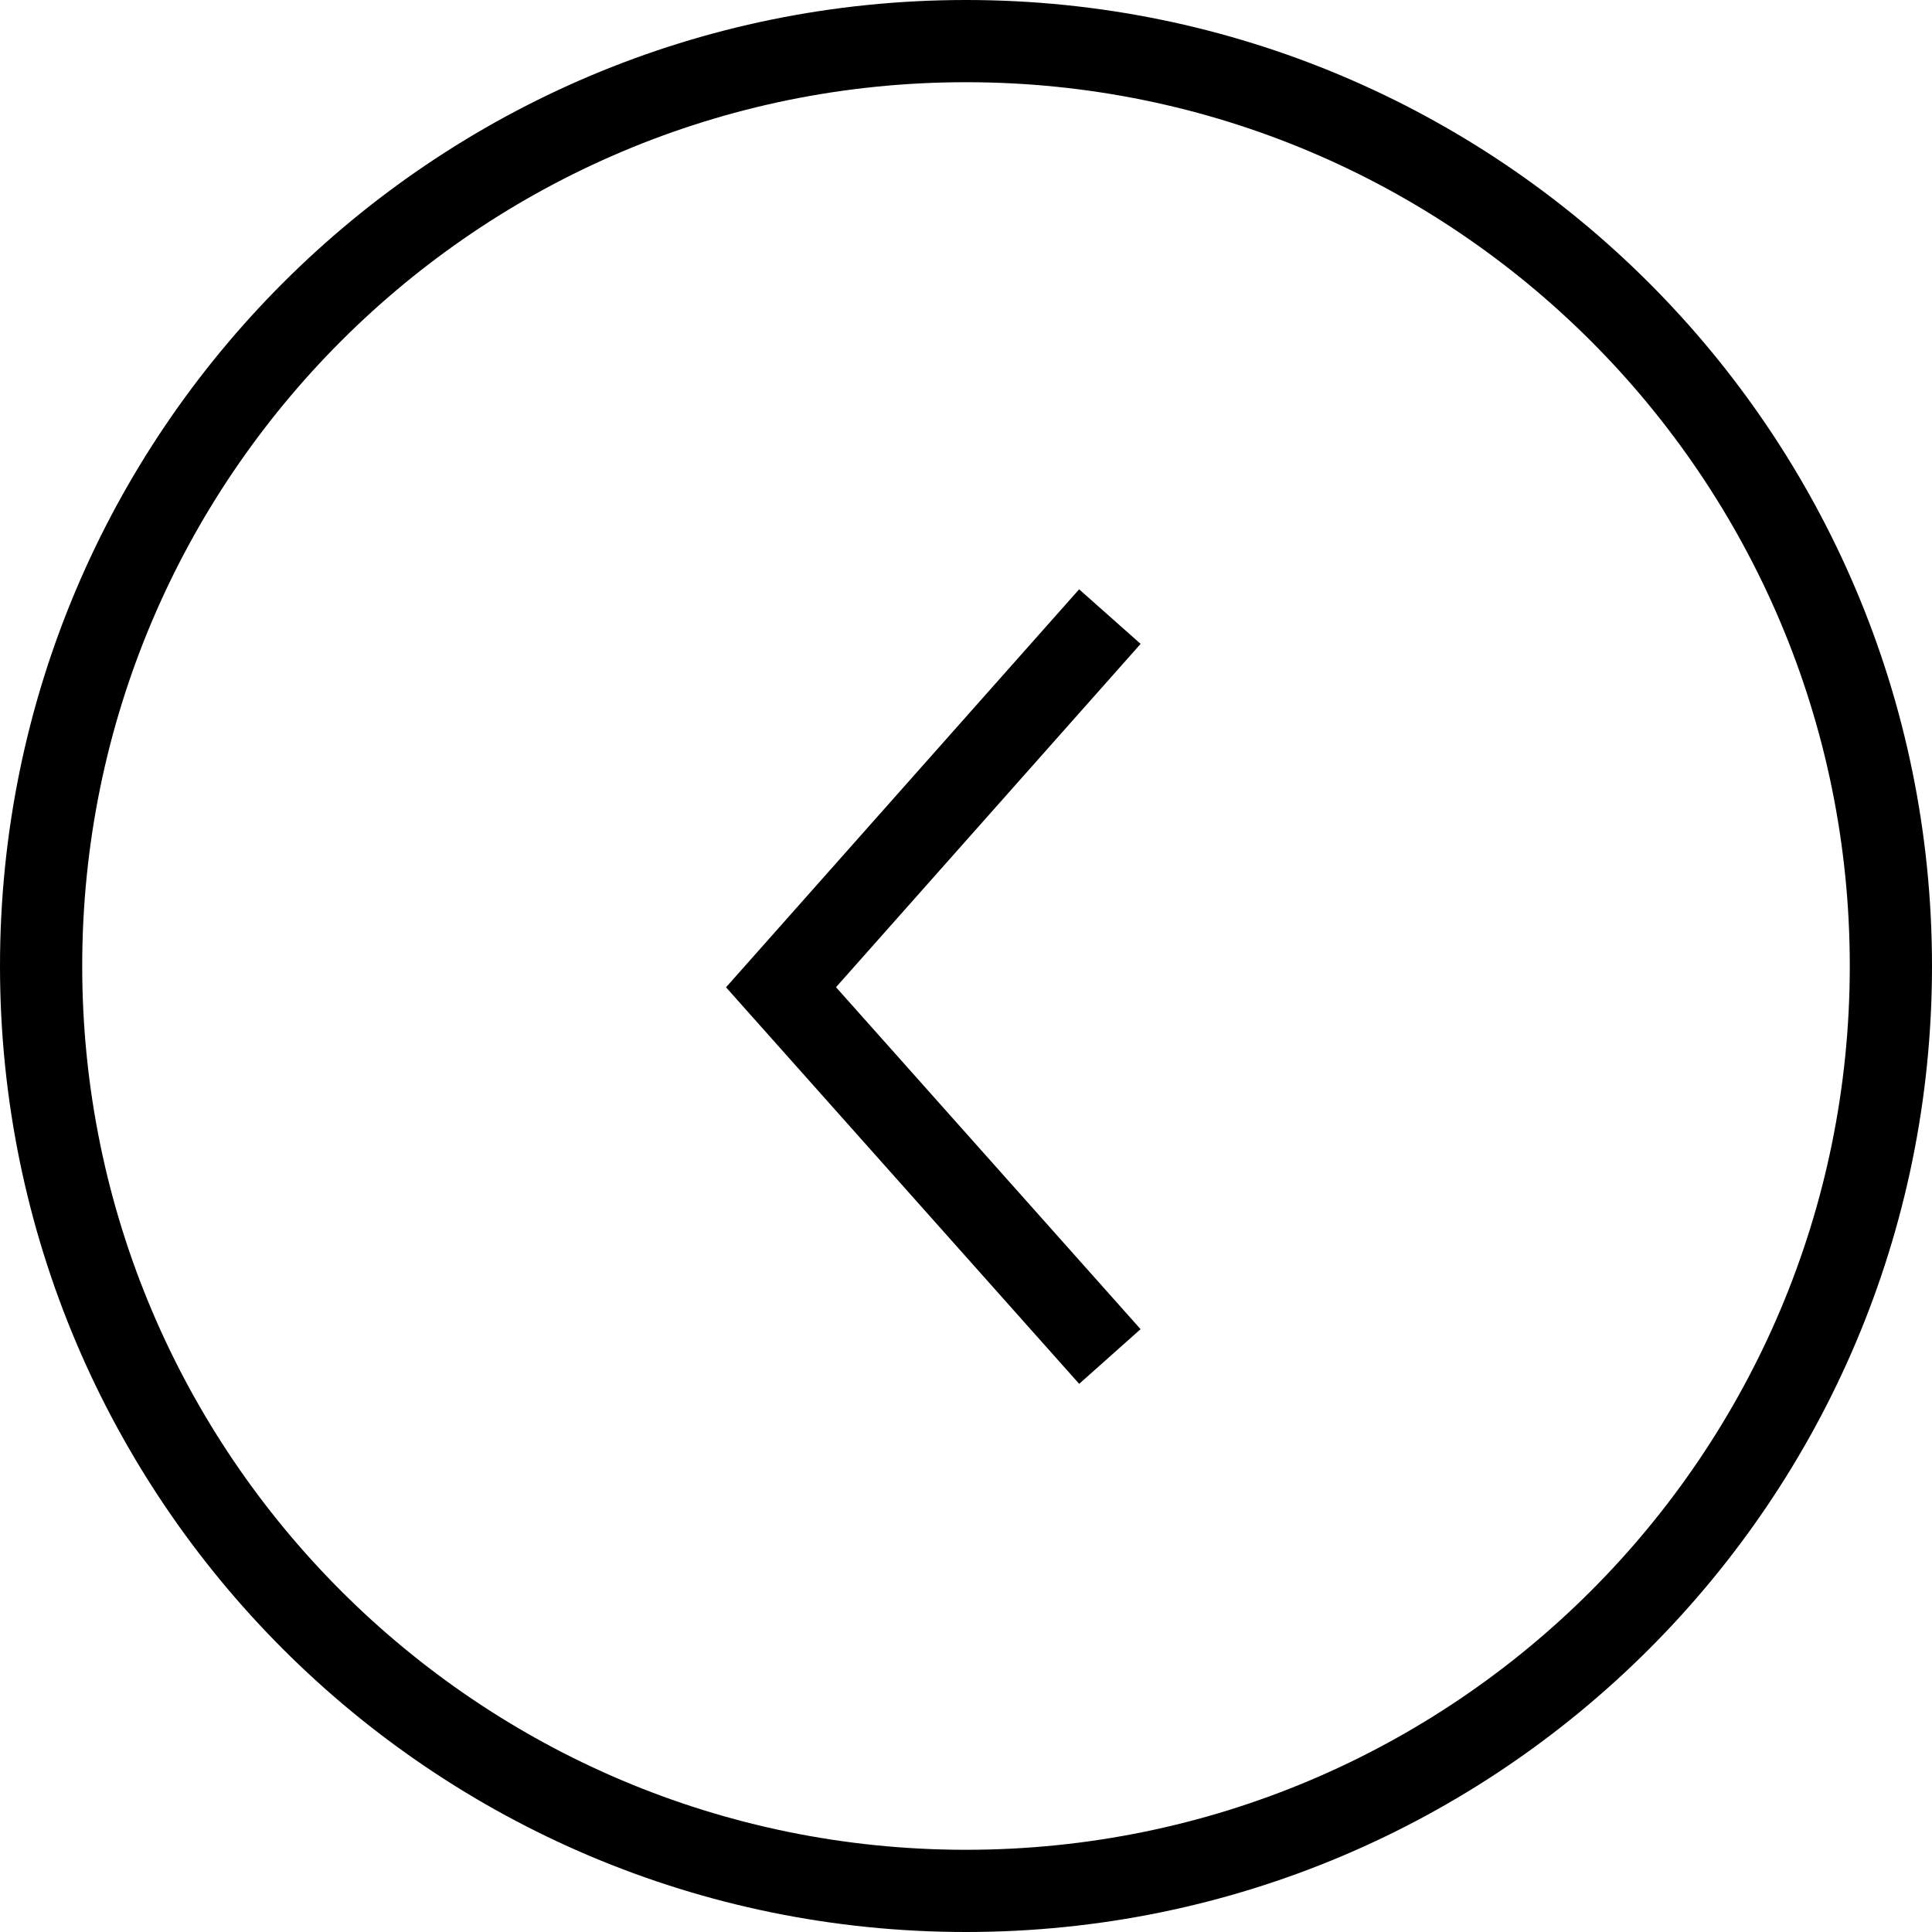
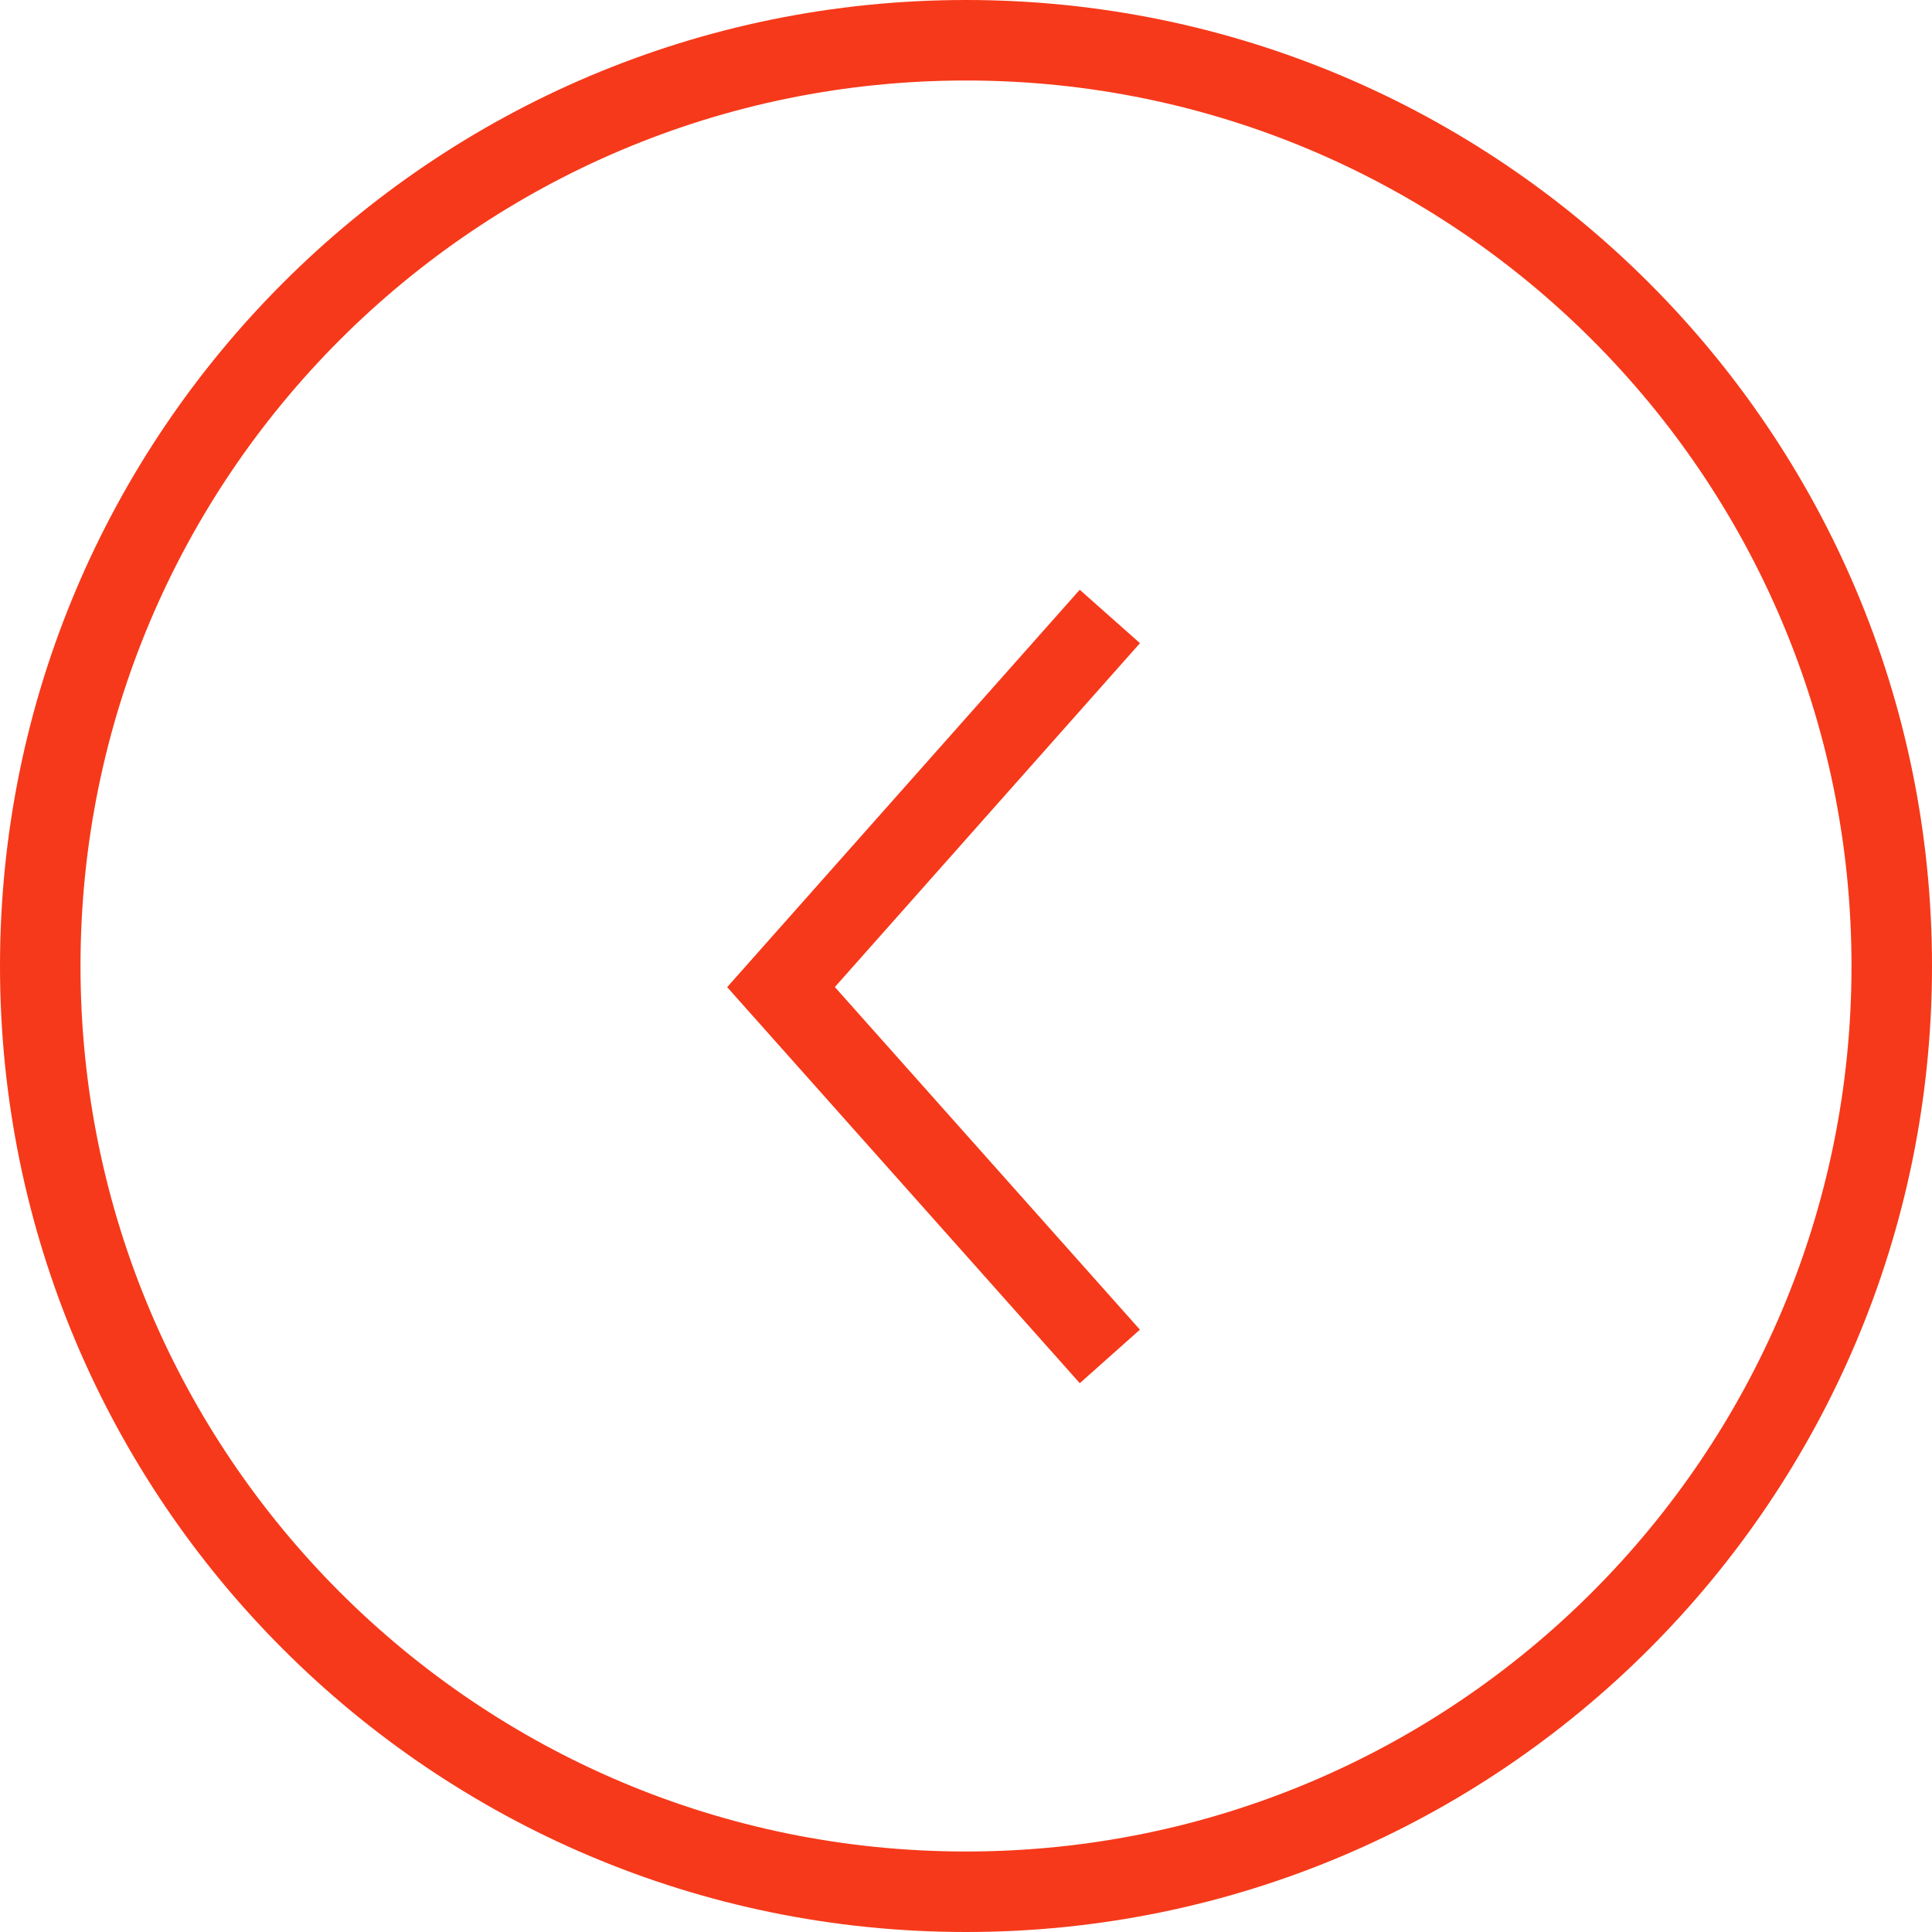
- <svg xmlns="http://www.w3.org/2000/svg" width="47" height="47" viewBox="0 0 47 47" fill="none">
-   <path d="M27 33L19 24.017L27 15" stroke="black" stroke-width="2" stroke-miterlimit="10" />
-   <circle cx="23.5" cy="23.5" r="22.5" transform="rotate(-180 23.5 23.5)" stroke="black" stroke-width="2" />
+ <svg xmlns="http://www.w3.org/2000/svg" width="24" height="24" viewBox="0 0 24 24" fill="none">
+   <path d="M13.787 16.85L9.702 12.262L13.787 7.658" stroke="#F6391A" stroke-miterlimit="10" />
+   <circle cx="12" cy="12" r="11.5" transform="rotate(-180 12 12)" stroke="#F6391A" />
</svg>
